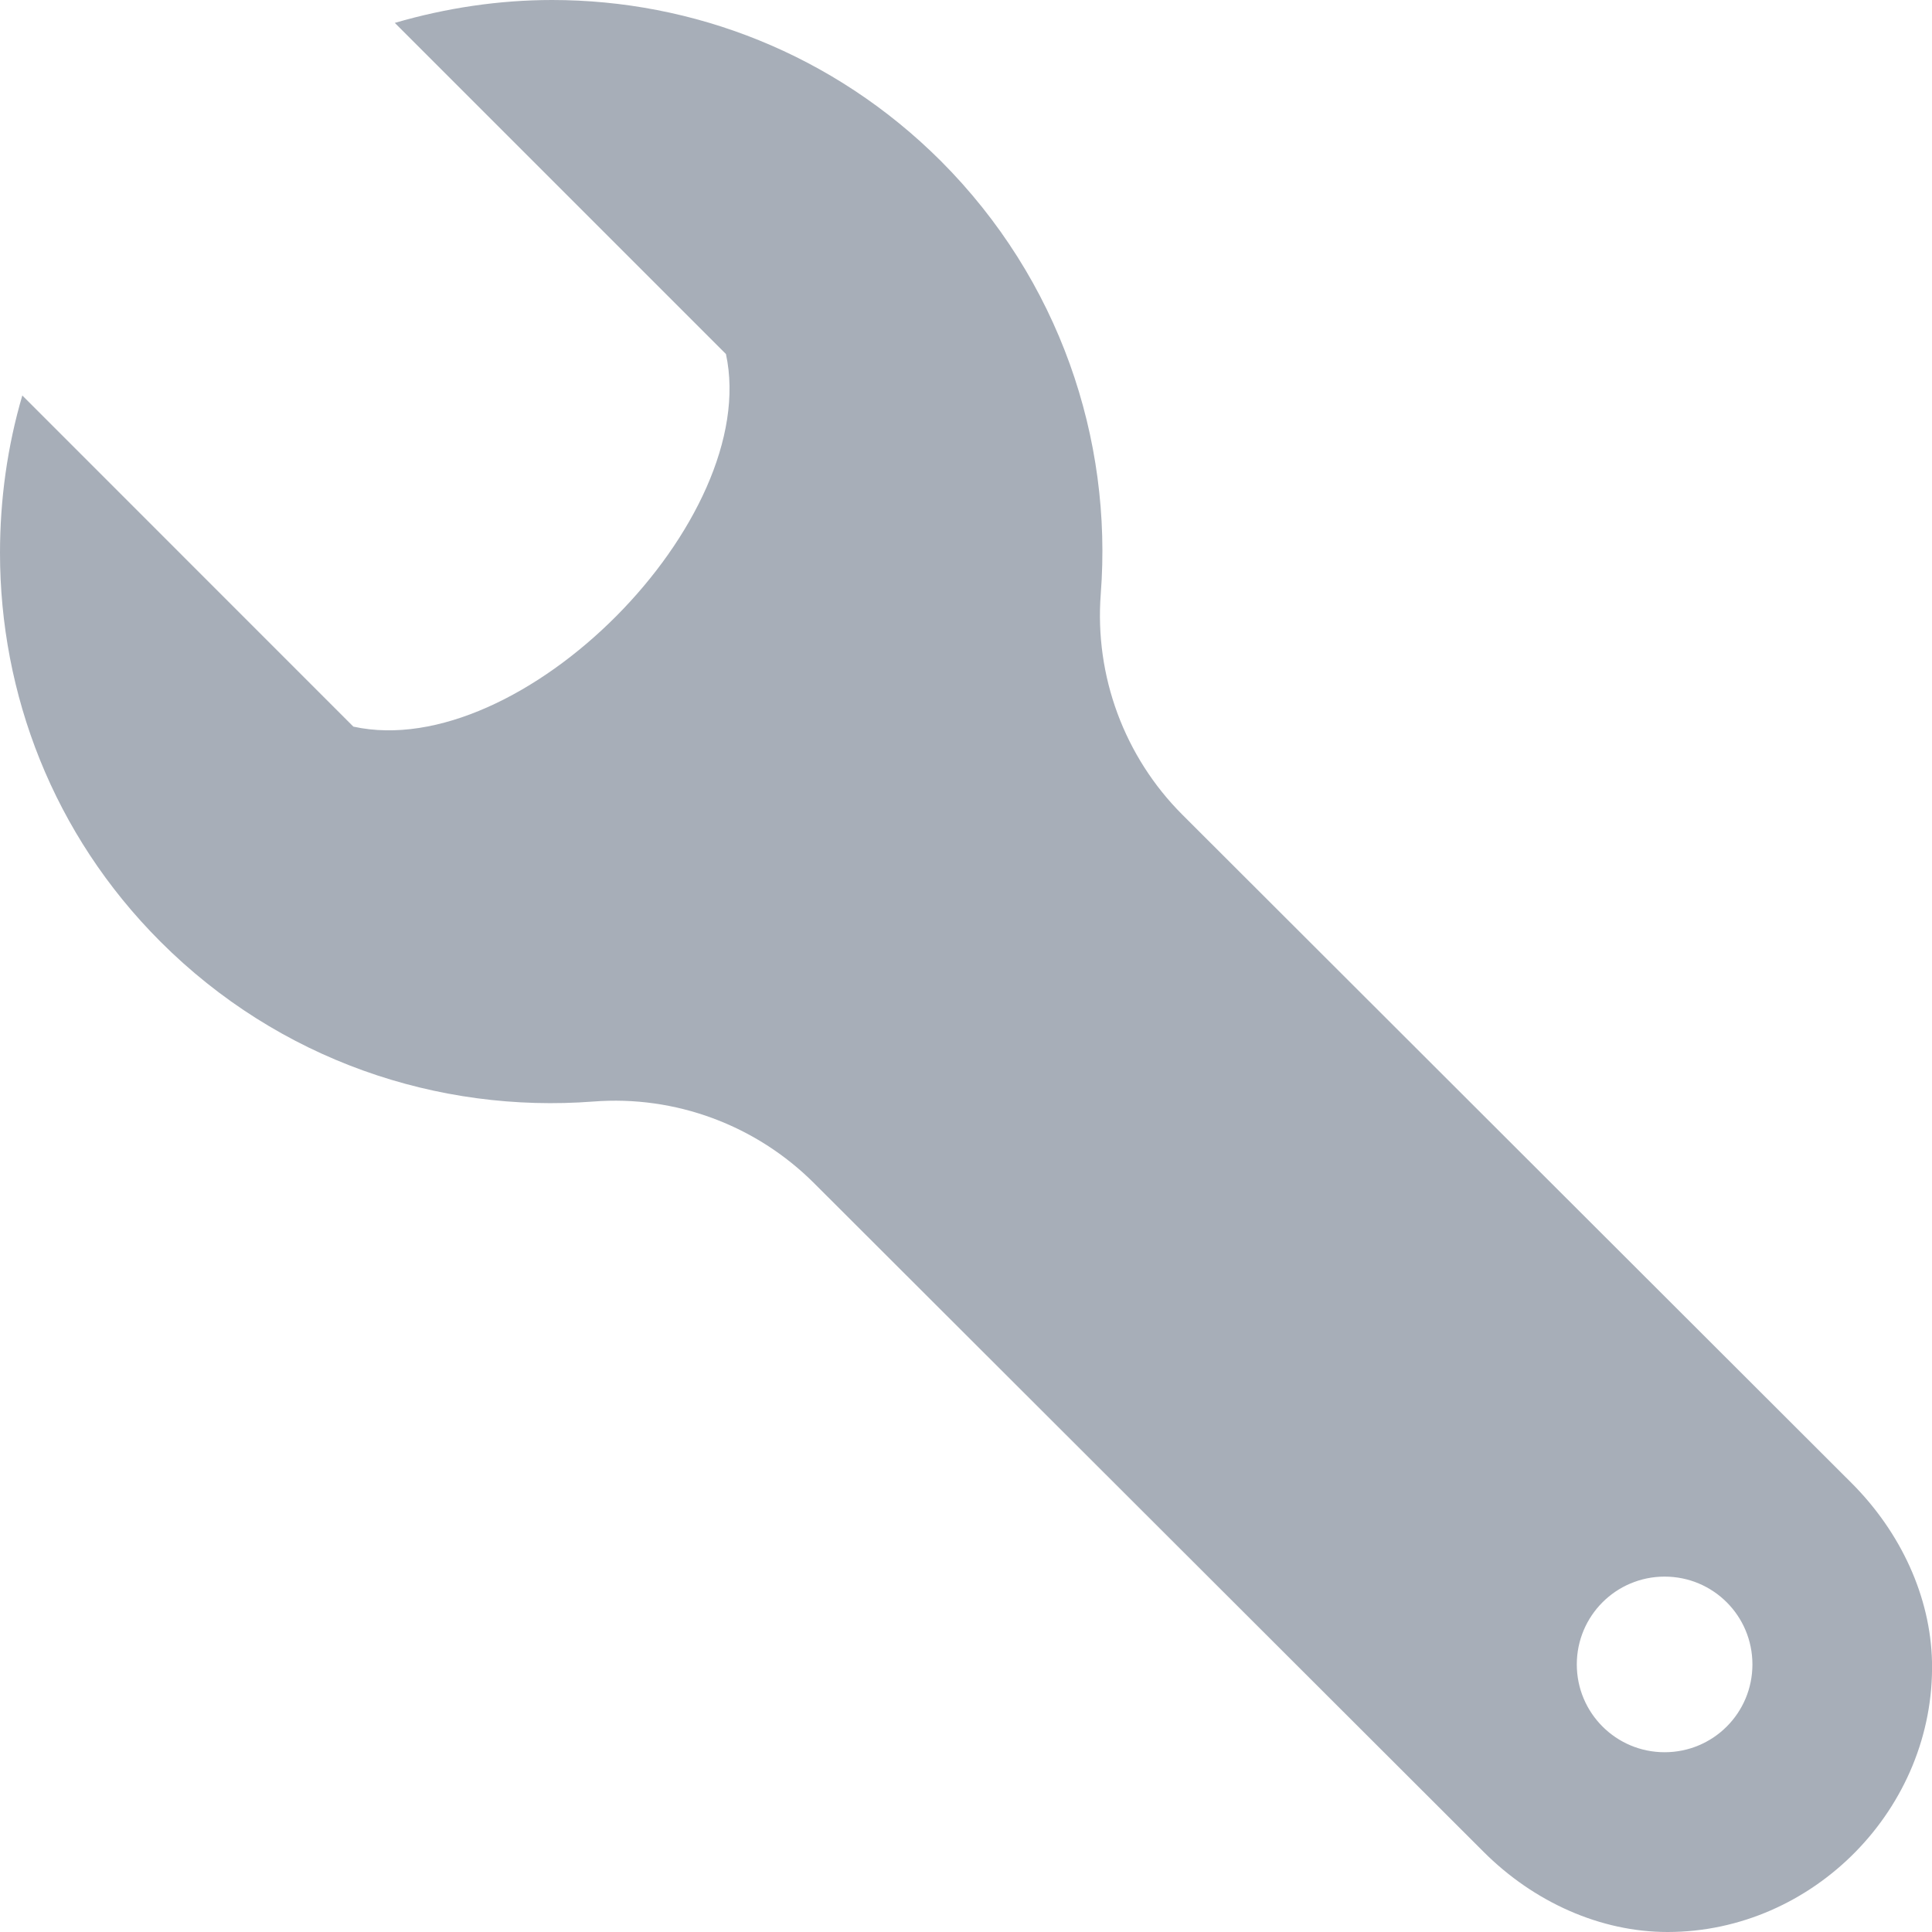
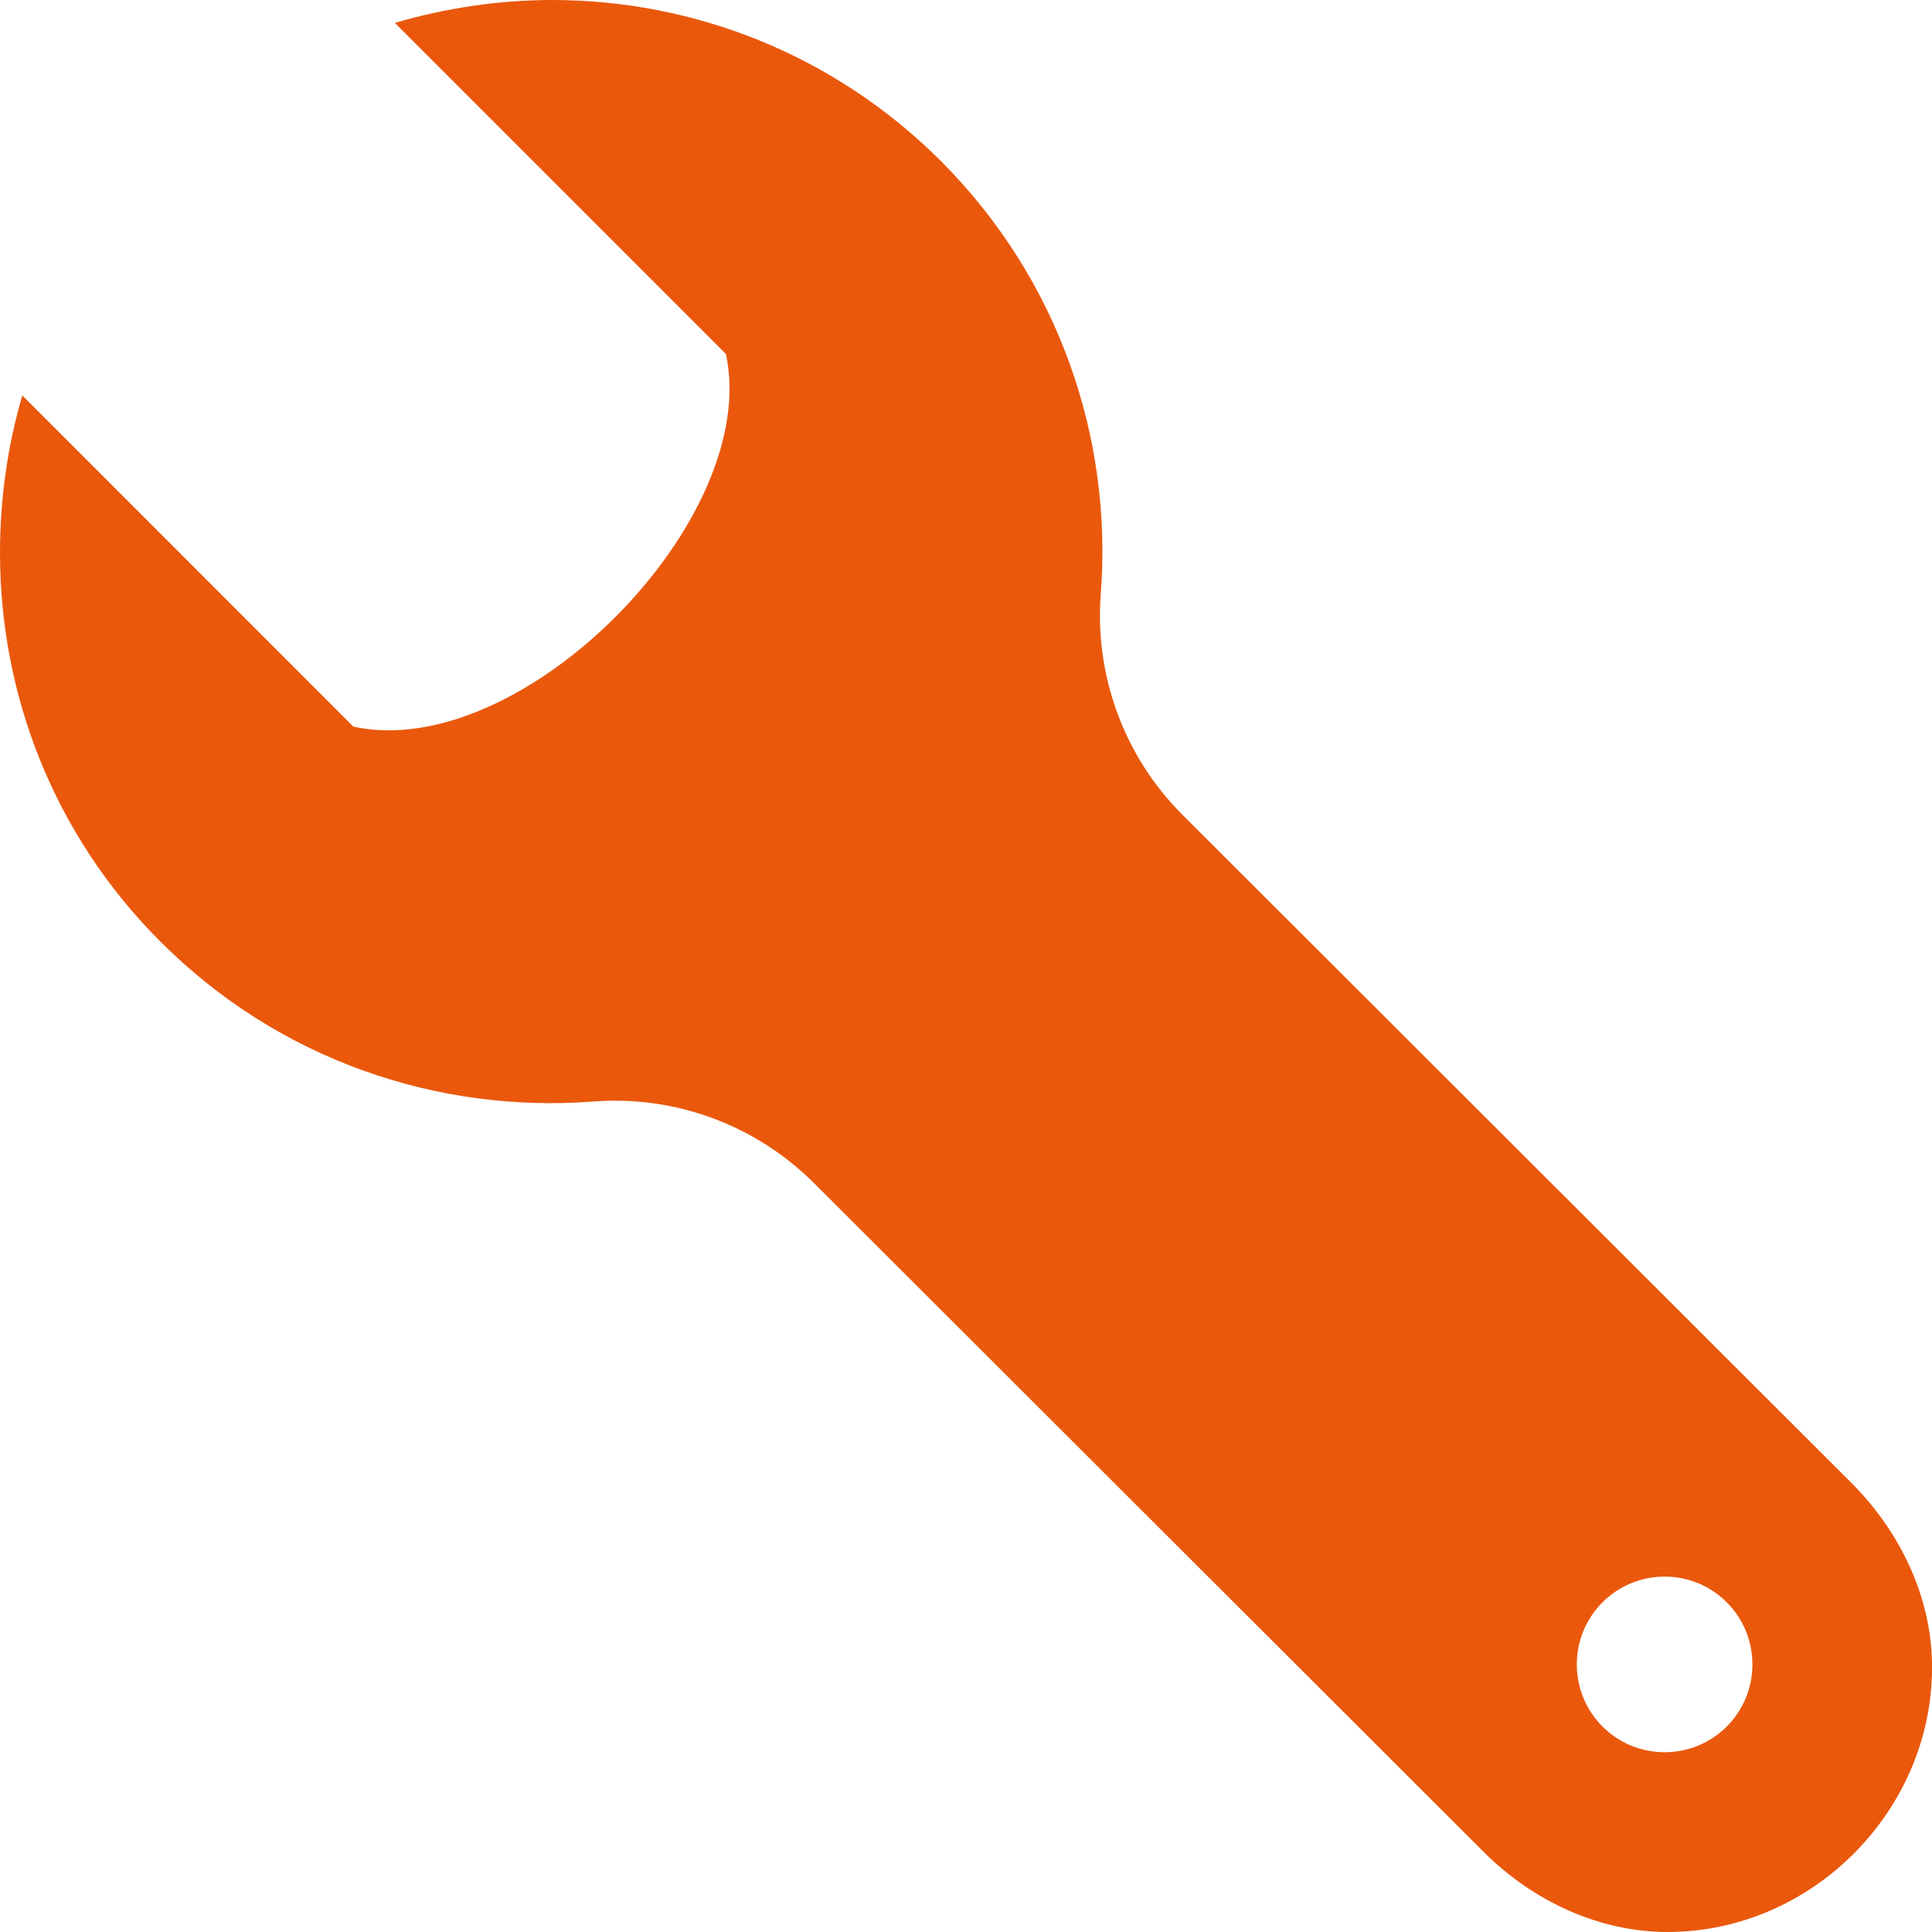
<svg xmlns="http://www.w3.org/2000/svg" width="20" height="20" viewBox="0 0 20 20" fill="none">
-   <path fill-rule="evenodd" clip-rule="evenodd" d="M4.087 0.237L7.515 3.665C7.886 5.383 5.396 7.902 3.658 7.522L0.231 4.094C0.075 4.625 0 5.175 0 5.724C0 7.18 0.548 8.635 1.66 9.747C2.888 10.976 4.536 11.526 6.143 11.403C6.991 11.337 7.826 11.647 8.428 12.249L15.356 19.168C15.881 19.694 16.572 20 17.262 20C18.772 20 20.032 18.717 20 17.203C19.985 16.533 19.68 15.866 19.169 15.354L12.241 8.435C11.639 7.834 11.33 6.997 11.395 6.149C11.519 4.543 10.966 2.895 9.74 1.667C8.626 0.555 7.172 0 5.715 0C5.167 0 4.618 0.082 4.087 0.237ZM18.141 17.23C18.141 17.733 17.735 18.139 17.232 18.139C16.729 18.139 16.323 17.732 16.323 17.23C16.323 16.728 16.729 16.321 17.232 16.321C17.735 16.321 18.141 16.727 18.141 17.23Z" fill="#A7AEB8" />
+   <path fill-rule="evenodd" clip-rule="evenodd" d="M4.087 0.237L7.515 3.665C7.886 5.383 5.396 7.902 3.658 7.522L0.231 4.094C0.075 4.625 0 5.175 0 5.724C0 7.18 0.548 8.635 1.66 9.747C2.888 10.976 4.536 11.526 6.143 11.403C6.991 11.337 7.826 11.647 8.428 12.249L15.356 19.168C15.881 19.694 16.572 20 17.262 20C18.772 20 20.032 18.717 20 17.203C19.985 16.533 19.68 15.866 19.169 15.354L12.241 8.435C11.639 7.834 11.33 6.997 11.395 6.149C11.519 4.543 10.966 2.895 9.74 1.667C8.626 0.555 7.172 0 5.715 0C5.167 0 4.618 0.082 4.087 0.237ZM18.141 17.23C18.141 17.733 17.735 18.139 17.232 18.139C16.729 18.139 16.323 17.732 16.323 17.23C16.323 16.728 16.729 16.321 17.232 16.321C17.735 16.321 18.141 16.727 18.141 17.23Z" fill="#ea580c" />
</svg>
